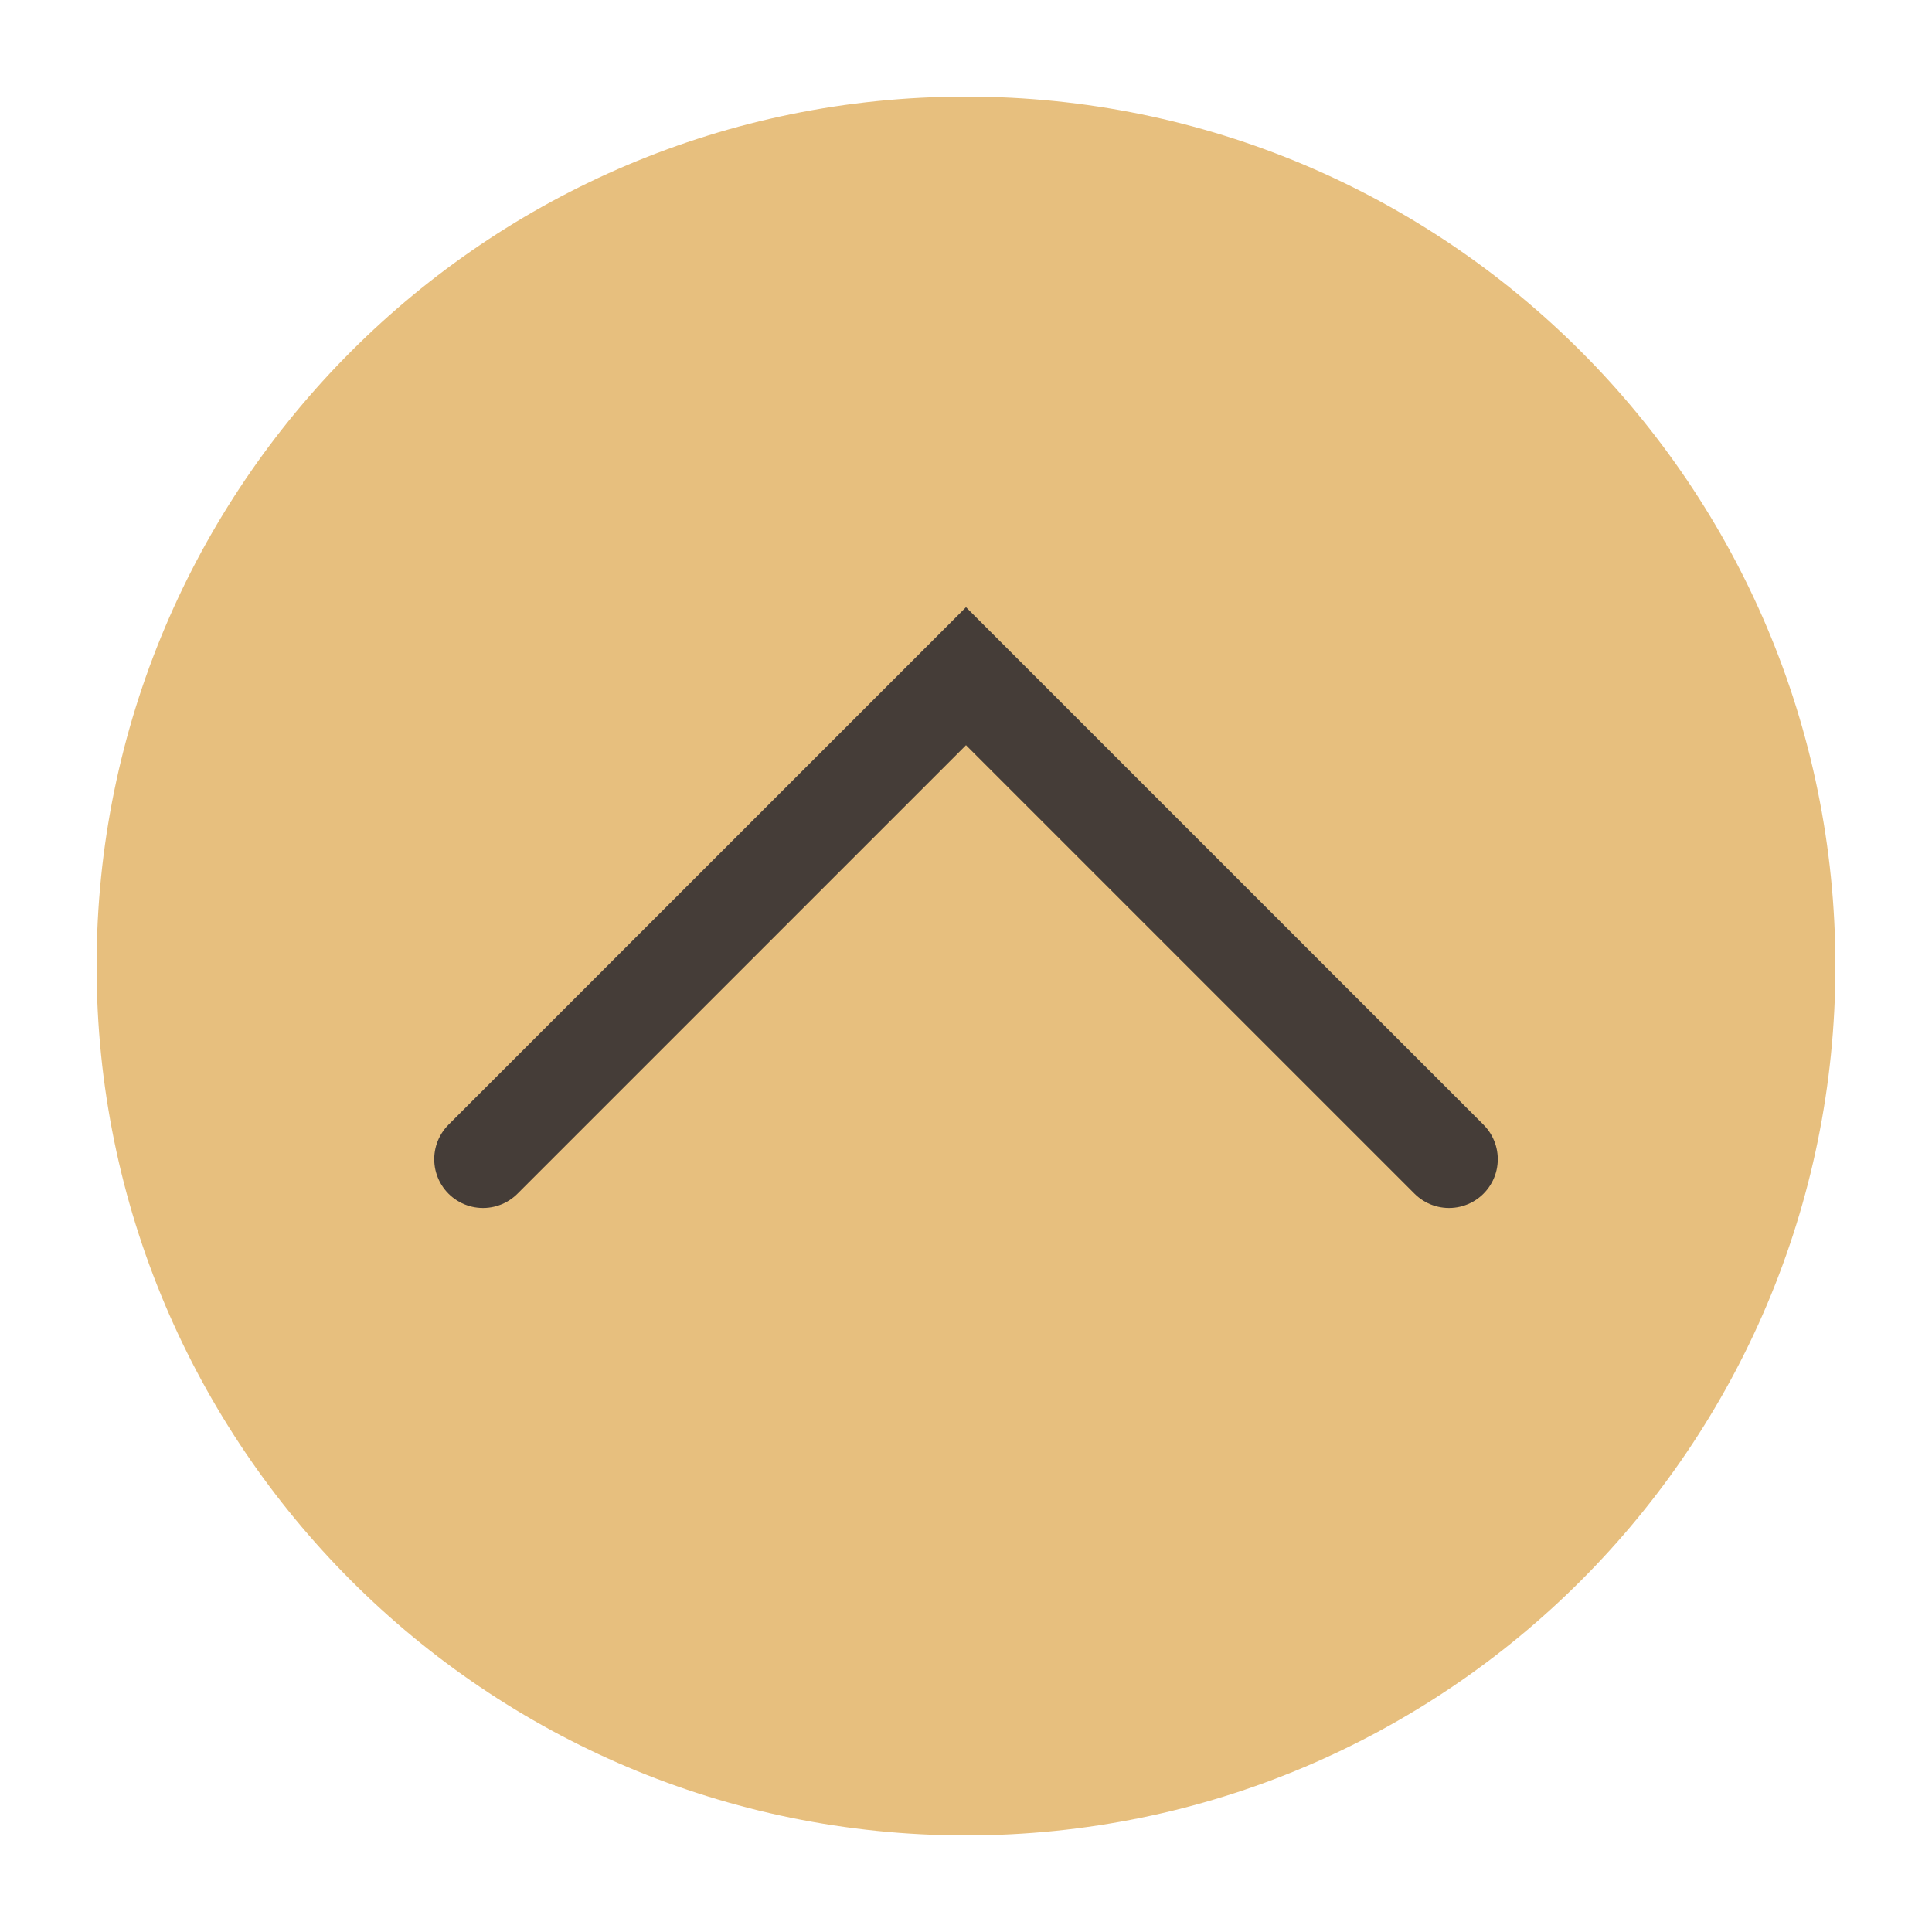
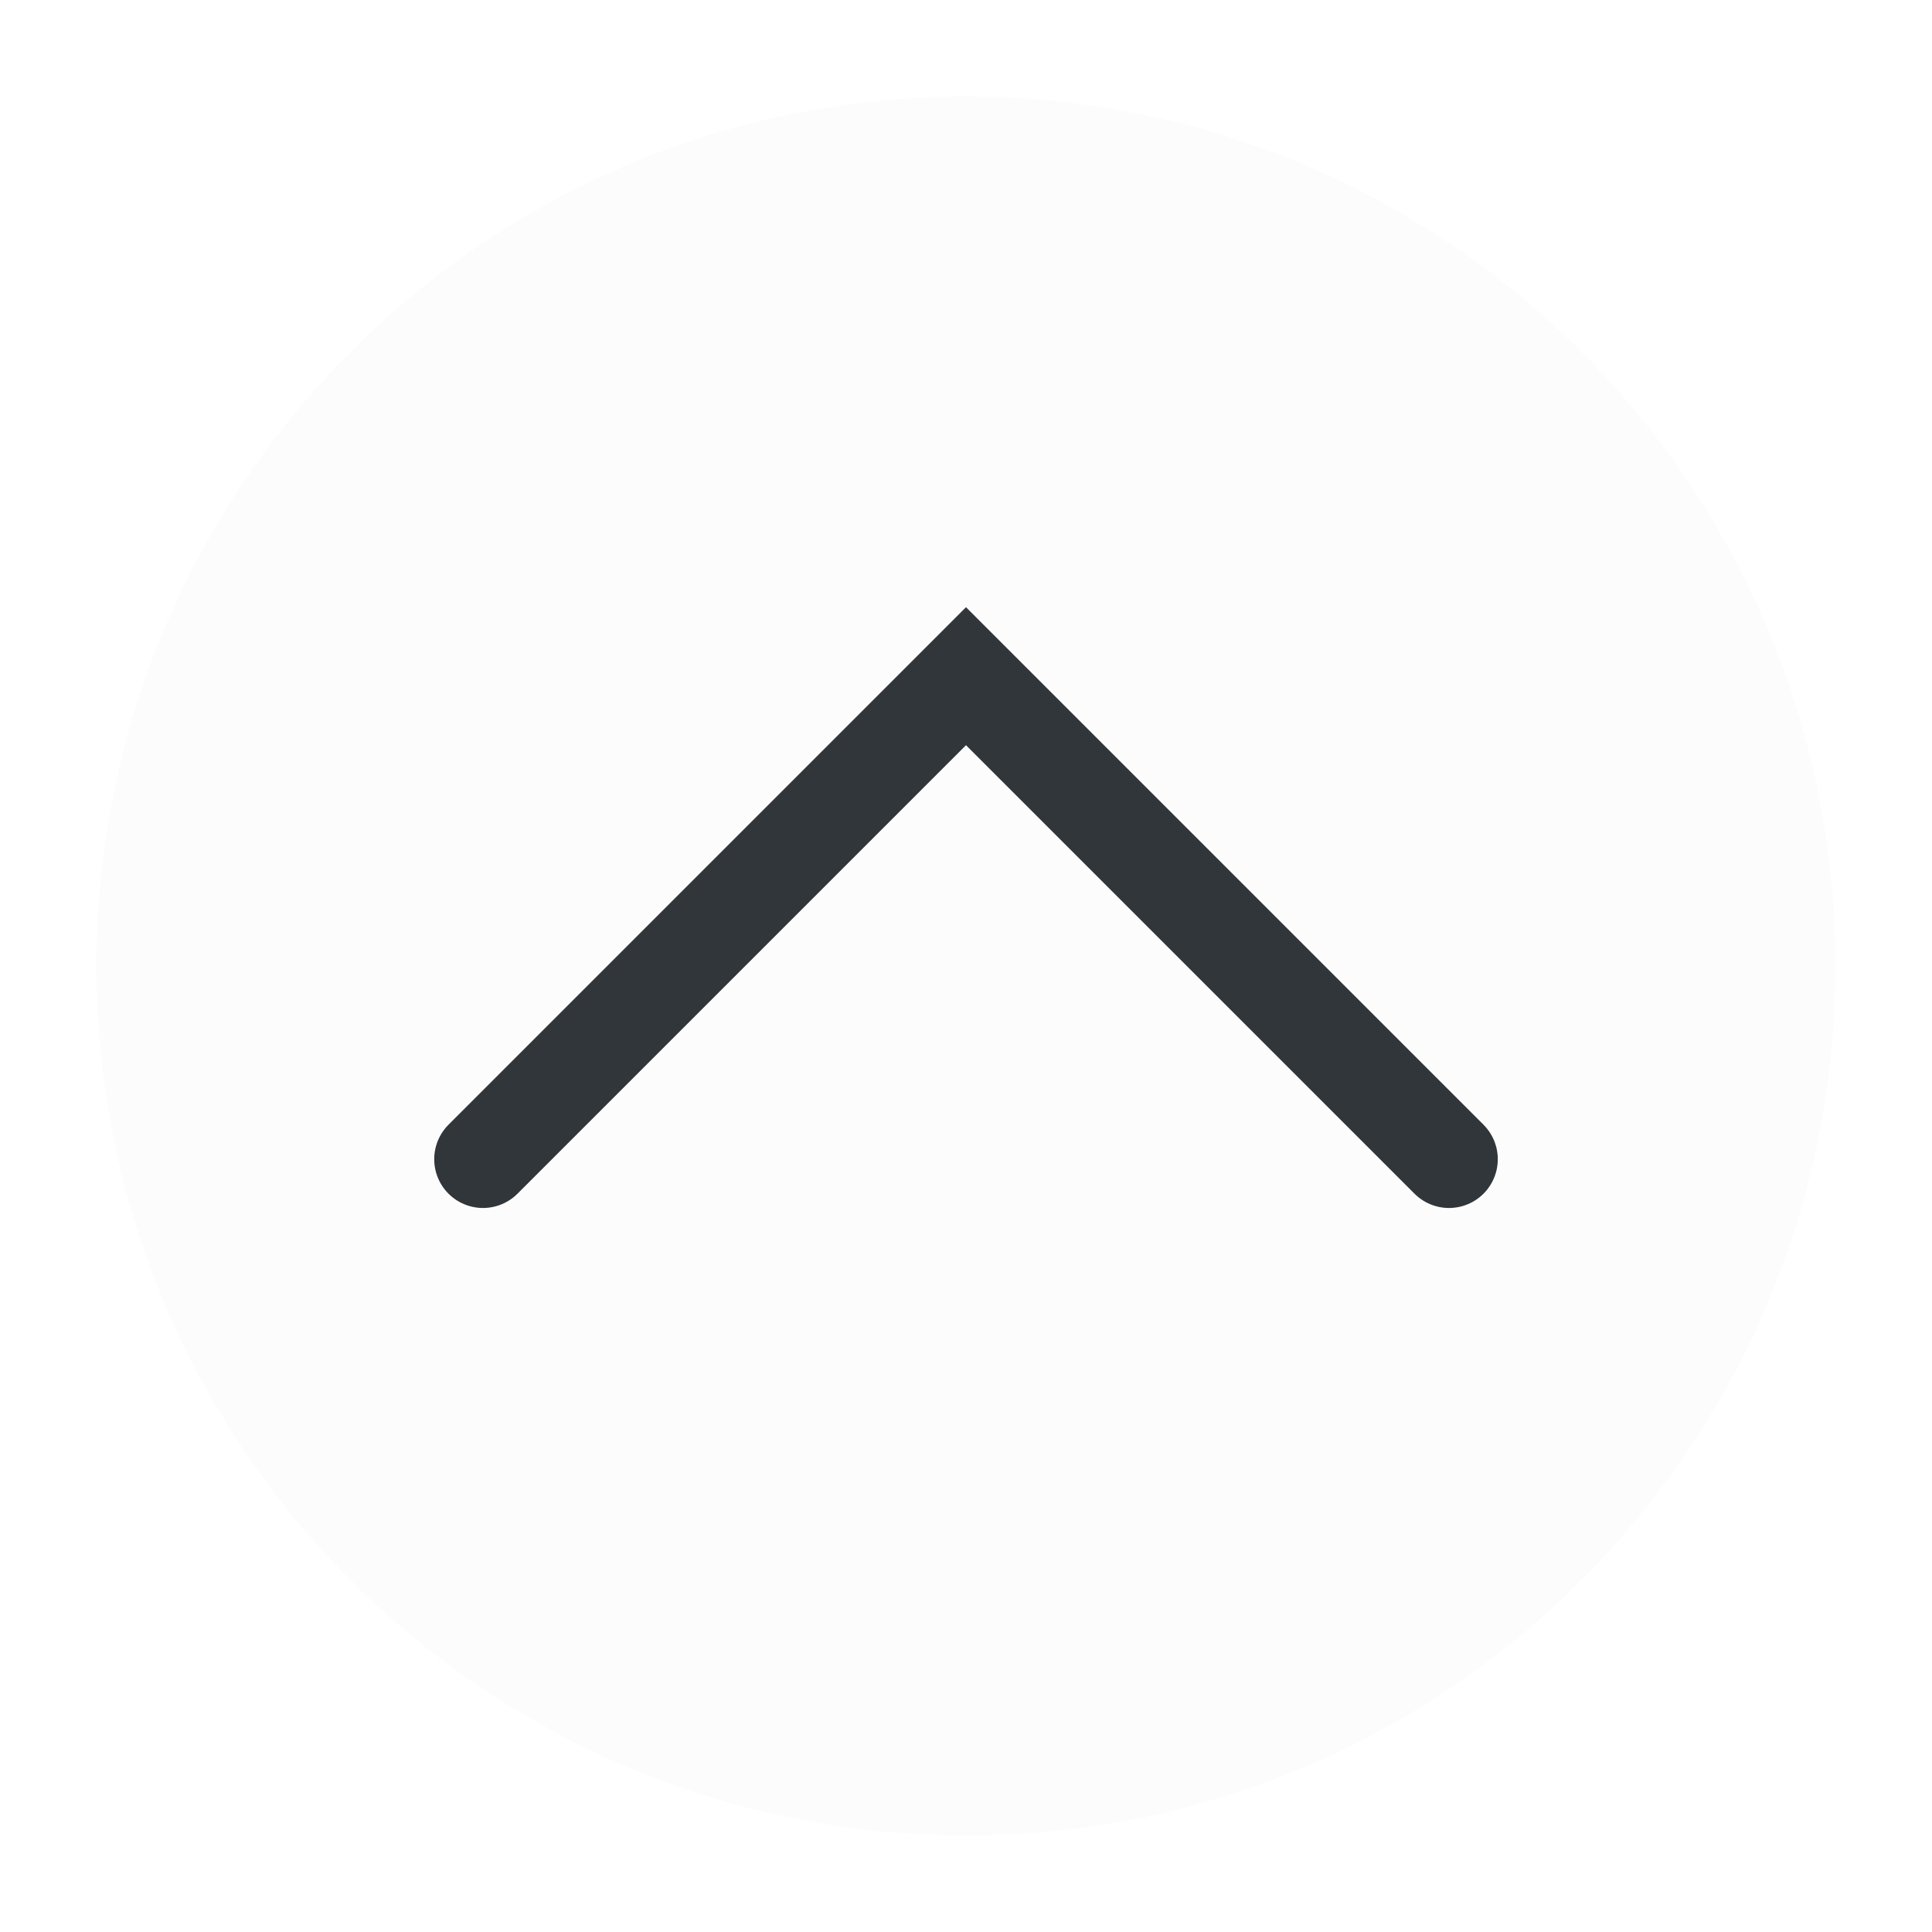
<svg xmlns="http://www.w3.org/2000/svg" viewBox="0 0 50 50" version="1.2" baseProfile="tiny">
  <defs>
</defs>
  <g fill="none" stroke="black" stroke-width="1" fill-rule="evenodd" stroke-linecap="square" stroke-linejoin="bevel">
-     <g fill="#e7bf7e" fill-opacity="1" stroke="none" transform="matrix(2.5,0,0,2.5,2.5,2.5)" font-family="Noto Sans" font-size="10" font-weight="400" font-style="normal">
+     <g fill="#fcfcfc" fill-opacity="1" stroke="none" transform="matrix(2.5,0,0,2.5,2.5,2.5)" font-family="Noto Sans" font-size="10" font-weight="400" font-style="normal">
      <circle cx="9" cy="9" r="9" />
    </g>
-     <g fill="none" stroke="#1d1d27" stroke-opacity="0.8" stroke-width="1.01" stroke-linecap="round" stroke-linejoin="miter" stroke-miterlimit="2" transform="matrix(2.5,0,0,2.5,2.5,2.5)" font-family="Noto Sans" font-size="10" font-weight="400" font-style="normal">
+     <g fill="none" stroke="#31363b" stroke-opacity="1" stroke-width="1.01" stroke-linecap="round" stroke-linejoin="miter" stroke-miterlimit="2" transform="matrix(2.5,0,0,2.5,2.5,2.5)" font-family="Noto Sans" font-size="10" font-weight="400" font-style="normal">
      <polyline fill="none" vector-effect="none" points="4,11 9,6 14,11 " />
    </g>
    <g fill="none" stroke="#000000" stroke-opacity="1" stroke-width="1" stroke-linecap="square" stroke-linejoin="bevel" transform="matrix(1,0,0,1,0,0)" font-family="Noto Sans" font-size="10" font-weight="400" font-style="normal">
</g>
  </g>
</svg>
